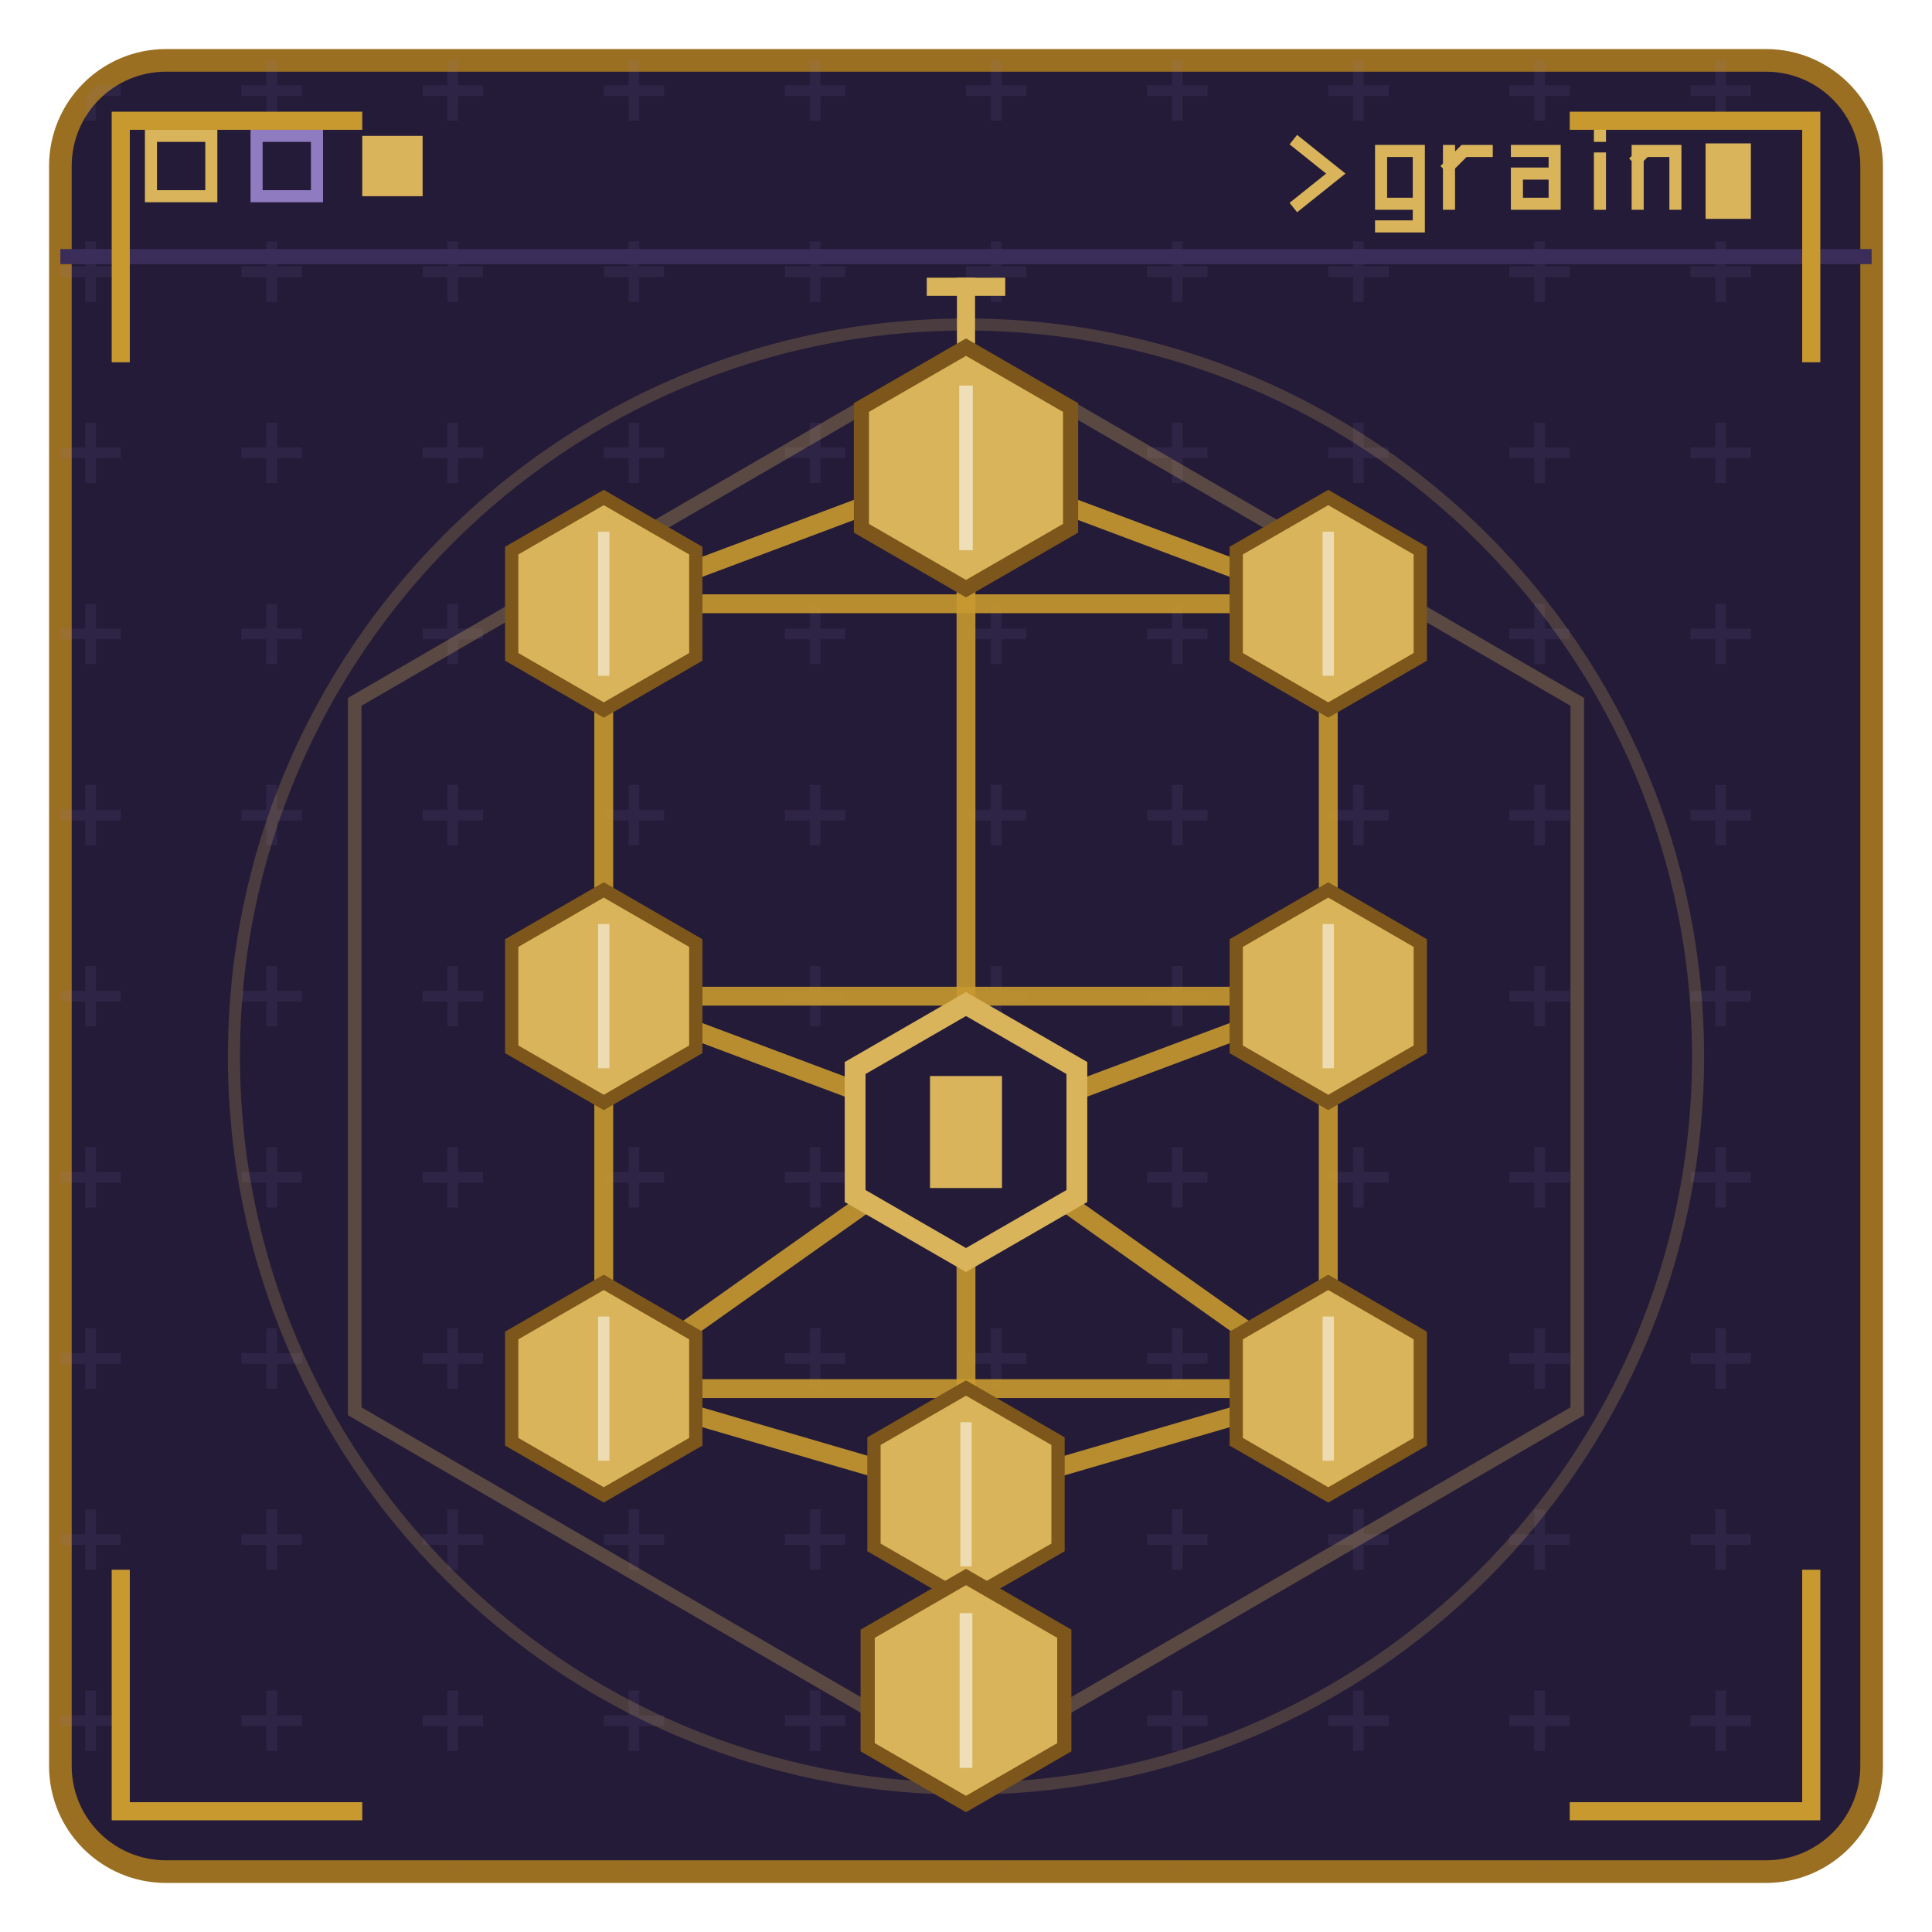
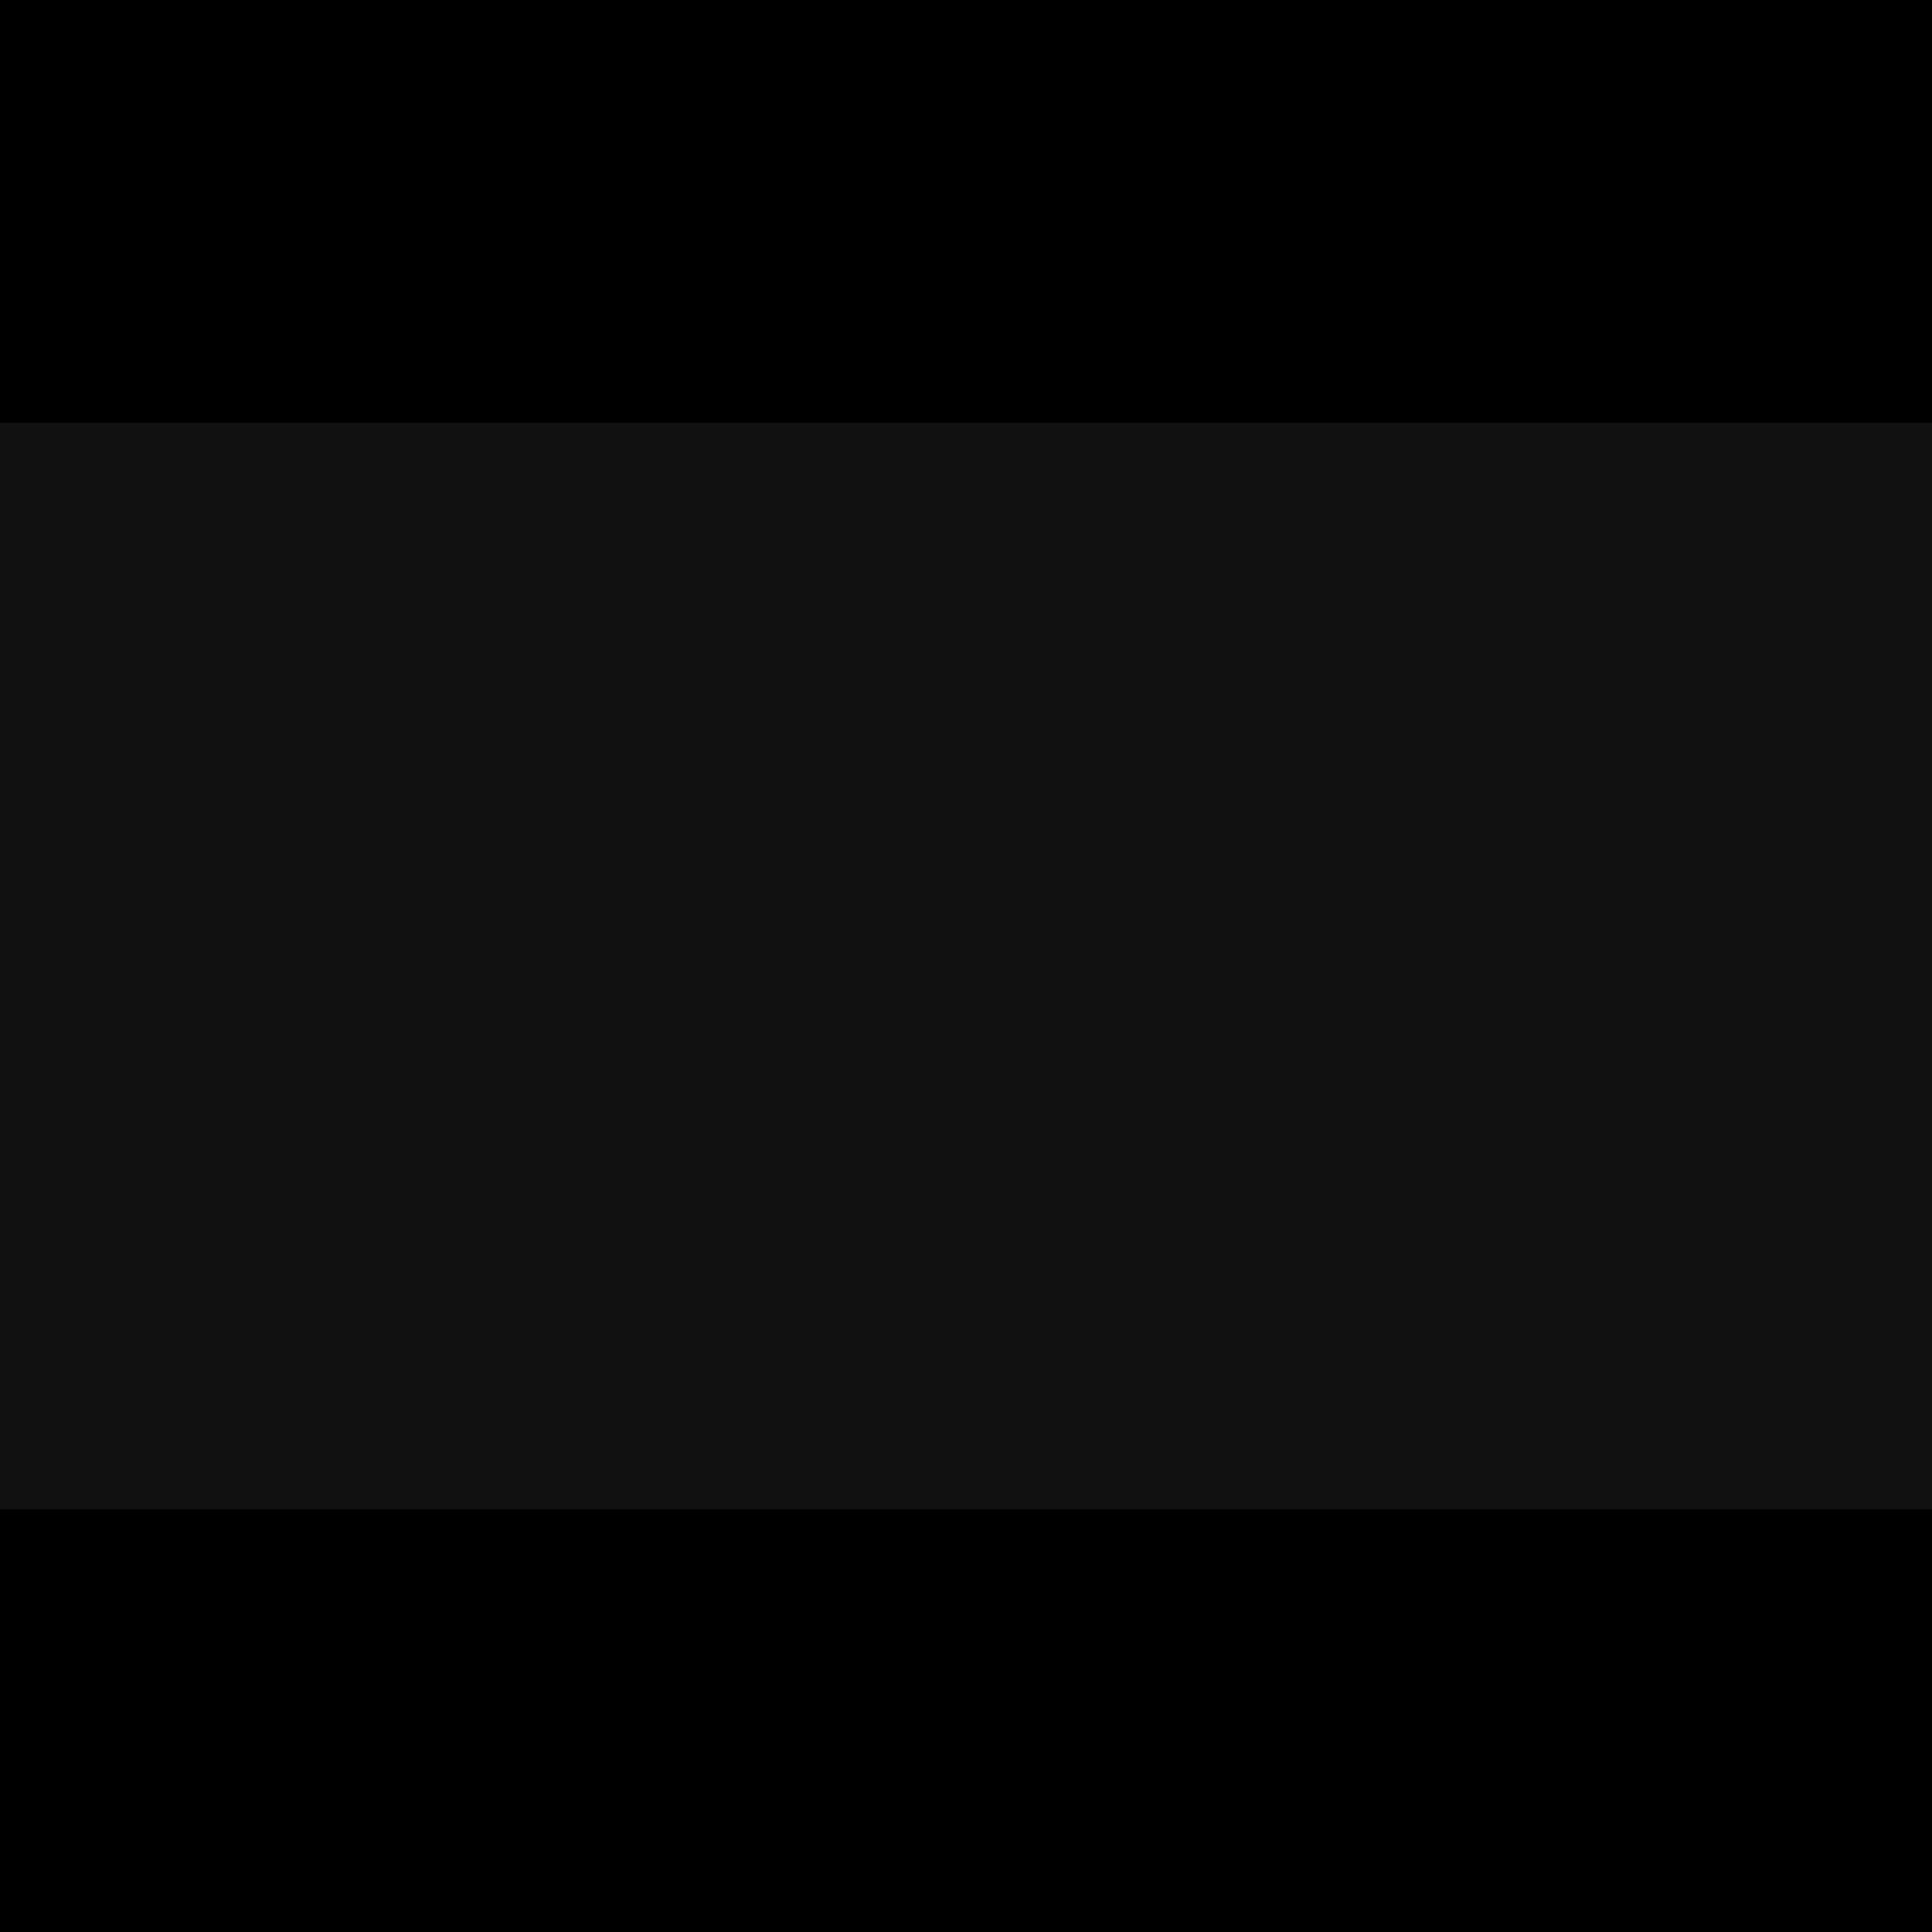
- <svg xmlns="http://www.w3.org/2000/svg" width="256" height="256" viewBox="0 0 256 256" role="img" aria-label="Grain — a light-gold sephirot tree of hexagons on dark aetheric purple, drawn like a terminal">
-   <defs>
-     <pattern id="plusgrid" width="24" height="24" patternUnits="userSpaceOnUse">
-       <path d="M12 8 V16 M8 12 H16" stroke="#8f7bc0" stroke-opacity="0.10" stroke-width="1.4" />
-     </pattern>
-     <g id="hex">
-       <path d="M0 -16 L13.86 -8 L13.86 8 L0 16 L-13.86 8 L-13.86 -8 Z" />
-     </g>
-   </defs>
-   <rect x="8" y="8" width="240" height="240" rx="14" fill="#241b38" stroke="#9a6f22" stroke-width="3" />
-   <rect x="8" y="8" width="240" height="240" rx="14" fill="url(#plusgrid)" />
-   <path d="M8 34 H248" stroke="#3a2d59" stroke-width="2" />
-   <rect x="20" y="18" width="8" height="8" fill="none" stroke="#d9b45a" stroke-width="1.6" />
-   <rect x="34" y="18" width="8" height="8" fill="none" stroke="#8f7bc0" stroke-width="1.6" />
-   <rect x="48" y="18" width="8" height="8" fill="#d9b45a" />
-   <g stroke="#d9b45a" stroke-width="1.6" fill="none" stroke-linecap="square" stroke-linejoin="miter" transform="translate(172,27)">
-     <path d="M0 -8 L5 -4 L0 0" />
-     <g transform="translate(10,0)">
-       <path d="M6 -7 H1 V0 H6 M6 -7 V3 H1" />
-     </g>
-     <g transform="translate(19,0)">
-       <path d="M1 0 V-7 M1 -5 L3 -7 H6" />
-     </g>
-     <g transform="translate(28,0)">
-       <path d="M6 0 H1 V-4 H6 V-7 H1 M6 -4 V0" />
-     </g>
-     <g transform="translate(37,0)">
-       <path d="M3 0 V-6 M3 -9 V-10" />
-     </g>
-     <g transform="translate(44,0)">
-       <path d="M1 0 V-7 M1 -6 L2 -7 H6 V0" />
-     </g>
-     <rect x="54" y="-8" width="6" height="10" fill="#d9b45a" stroke="none" />
-   </g>
-   <g fill="none" stroke="#d9b45a">
-     <circle cx="128" cy="140" r="97" stroke-opacity="0.22" stroke-width="1.6" />
-     <path d="M128 46 L209 93 L209 187 L128 234 L47 187 L47 93 Z" stroke-opacity="0.30" stroke-width="1.8" />
-   </g>
-   <g fill="none" stroke="#c8992f" stroke-width="2.4">
-     <path d="M16 48 V16 H48" />
-     <path d="M208 16 H240 V48" />
-     <path d="M240 208 V240 H208" />
-     <path d="M48 240 H16 V208" />
-   </g>
-   <g stroke="#d9b45a" stroke-width="2.4" stroke-linecap="square" fill="none">
-     <path d="M128 46 V38" />
-     <path d="M124 38 H132" />
-   </g>
-   <g stroke="#c8992f" stroke-width="2.5" stroke-linecap="square" fill="none" stroke-opacity="0.9">
-     <path d="M128 62 L128 150 L128 198 L128 224" />
-     <path d="M128 62 L80 80 M128 62 L176 80 M80 80 L176 80" />
-     <path d="M80 80 L80 132 M176 80 L176 132" />
-     <path d="M80 132 L176 132 M80 132 L128 150 M176 132 L128 150" />
-     <path d="M80 132 L80 184 M176 132 L176 184" />
-     <path d="M80 184 L128 150 M176 184 L128 150 M80 184 L176 184" />
-     <path d="M80 184 L128 198 M176 184 L128 198" />
-   </g>
-   <g stroke-linecap="square">
-     <g transform="translate(128,62)">
-       <use href="#hex" fill="#d9b45a" stroke="#7c561a" stroke-width="2" />
-       <path d="M0 -10 V10" stroke="#f4e9cf" stroke-width="1.8" fill="none" stroke-opacity="0.8" />
-     </g>
-     <g transform="translate(176,80) scale(0.88)">
-       <use href="#hex" fill="#d9b45a" stroke="#7c561a" stroke-width="2" />
-       <path d="M0 -10 V10" stroke="#f4e9cf" stroke-width="1.7" fill="none" stroke-opacity="0.75" />
-     </g>
-     <g transform="translate(80,80) scale(0.88)">
-       <use href="#hex" fill="#d9b45a" stroke="#7c561a" stroke-width="2" />
-       <path d="M0 -10 V10" stroke="#f4e9cf" stroke-width="1.7" fill="none" stroke-opacity="0.75" />
-     </g>
-     <g transform="translate(176,132) scale(0.88)">
-       <use href="#hex" fill="#d9b45a" stroke="#7c561a" stroke-width="2" />
-       <path d="M0 -10 V10" stroke="#f4e9cf" stroke-width="1.7" fill="none" stroke-opacity="0.75" />
-     </g>
-     <g transform="translate(80,132) scale(0.88)">
-       <use href="#hex" fill="#d9b45a" stroke="#7c561a" stroke-width="2" />
-       <path d="M0 -10 V10" stroke="#f4e9cf" stroke-width="1.7" fill="none" stroke-opacity="0.75" />
-     </g>
-     <g transform="translate(128,150) scale(1.06)">
-       <use href="#hex" fill="#241b38" stroke="#d9b45a" stroke-width="2.6" />
-       <rect x="-4.5" y="-7" width="9" height="14" fill="#d9b45a" />
-     </g>
-     <g transform="translate(176,184) scale(0.88)">
-       <use href="#hex" fill="#d9b45a" stroke="#7c561a" stroke-width="2" />
-       <path d="M0 -10 V10" stroke="#f4e9cf" stroke-width="1.7" fill="none" stroke-opacity="0.75" />
-     </g>
-     <g transform="translate(80,184) scale(0.88)">
-       <use href="#hex" fill="#d9b45a" stroke="#7c561a" stroke-width="2" />
-       <path d="M0 -10 V10" stroke="#f4e9cf" stroke-width="1.7" fill="none" stroke-opacity="0.75" />
-     </g>
-     <g transform="translate(128,198) scale(0.88)">
-       <use href="#hex" fill="#d9b45a" stroke="#7c561a" stroke-width="2" />
-       <path d="M0 -10 V10" stroke="#f4e9cf" stroke-width="1.7" fill="none" stroke-opacity="0.75" />
-     </g>
-     <g transform="translate(128,224) scale(0.94)">
-       <use href="#hex" fill="#d9b45a" stroke="#7c561a" stroke-width="2" />
-       <path d="M0 -10 V10" stroke="#f4e9cf" stroke-width="1.8" fill="none" stroke-opacity="0.8" />
-     </g>
-   </g>
+ <svg xmlns="http://www.w3.org/2000/svg" width="256" height="256" viewBox="0 0 256 256" role="img" aria-label="Grain -- a charcoal band on a black field">
+   <rect width="256" height="256" fill="#000000" />
+   <rect y="56" width="256" height="144" fill="#111111" />
</svg>
